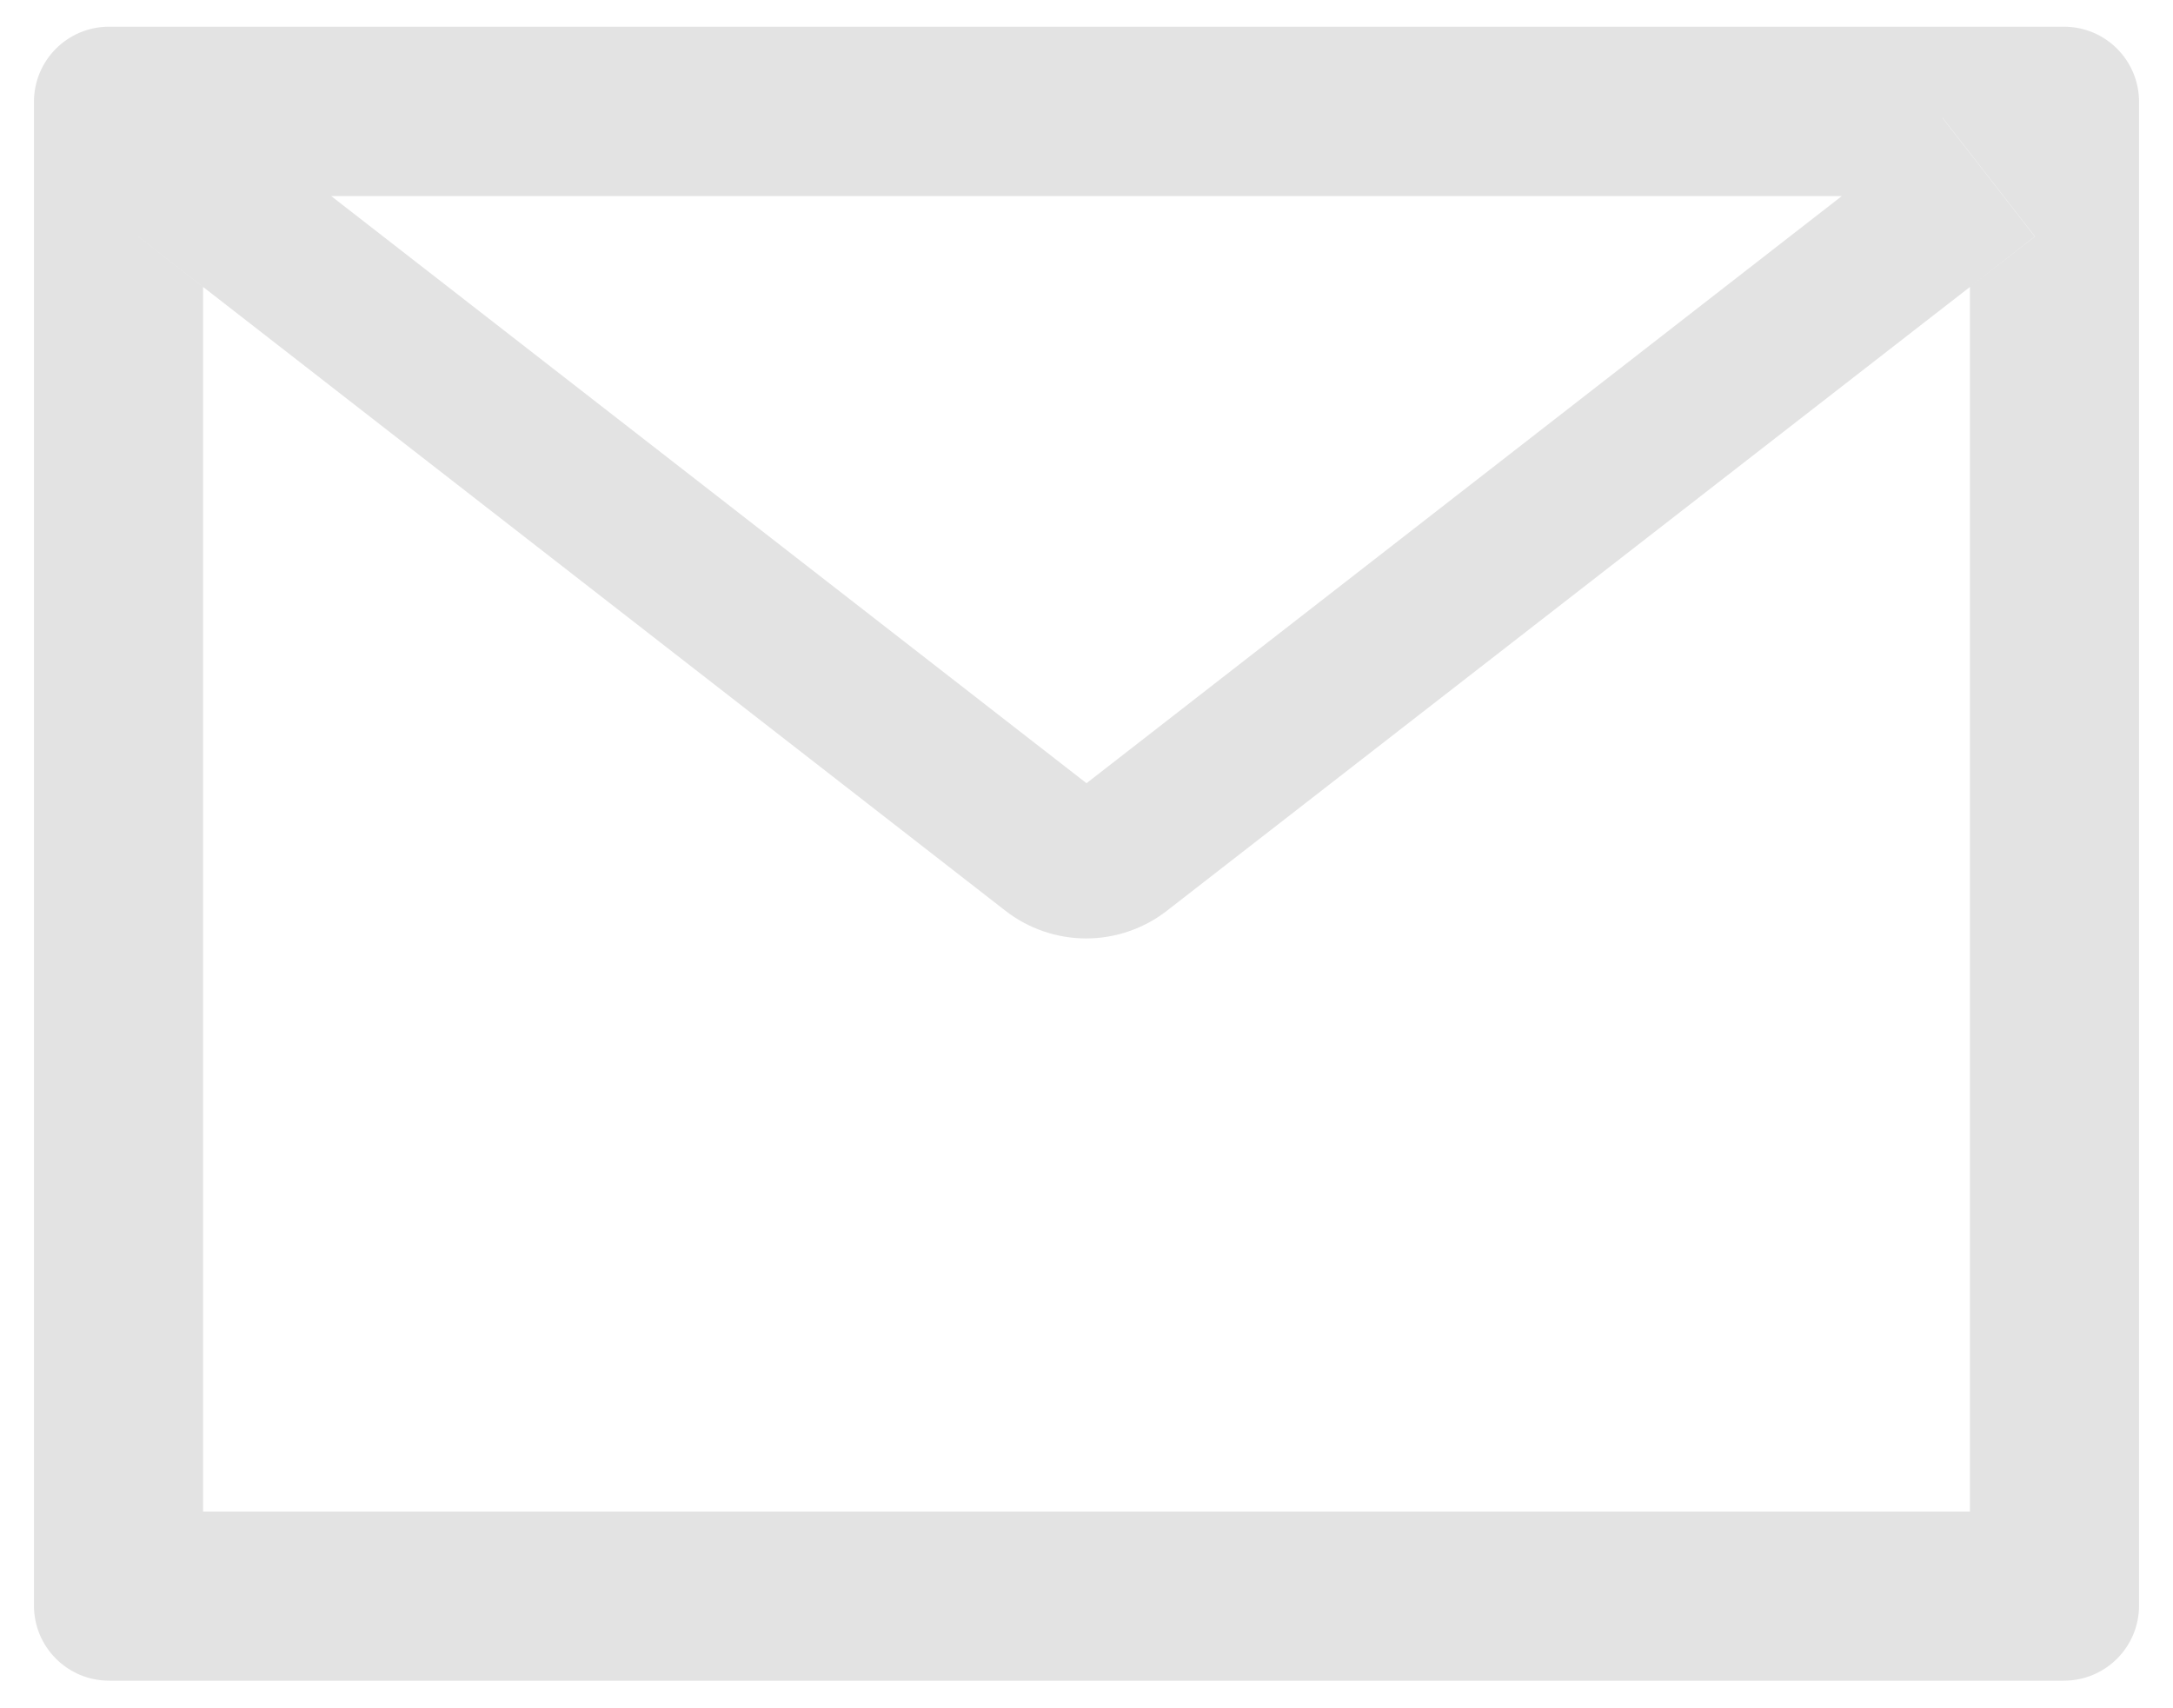
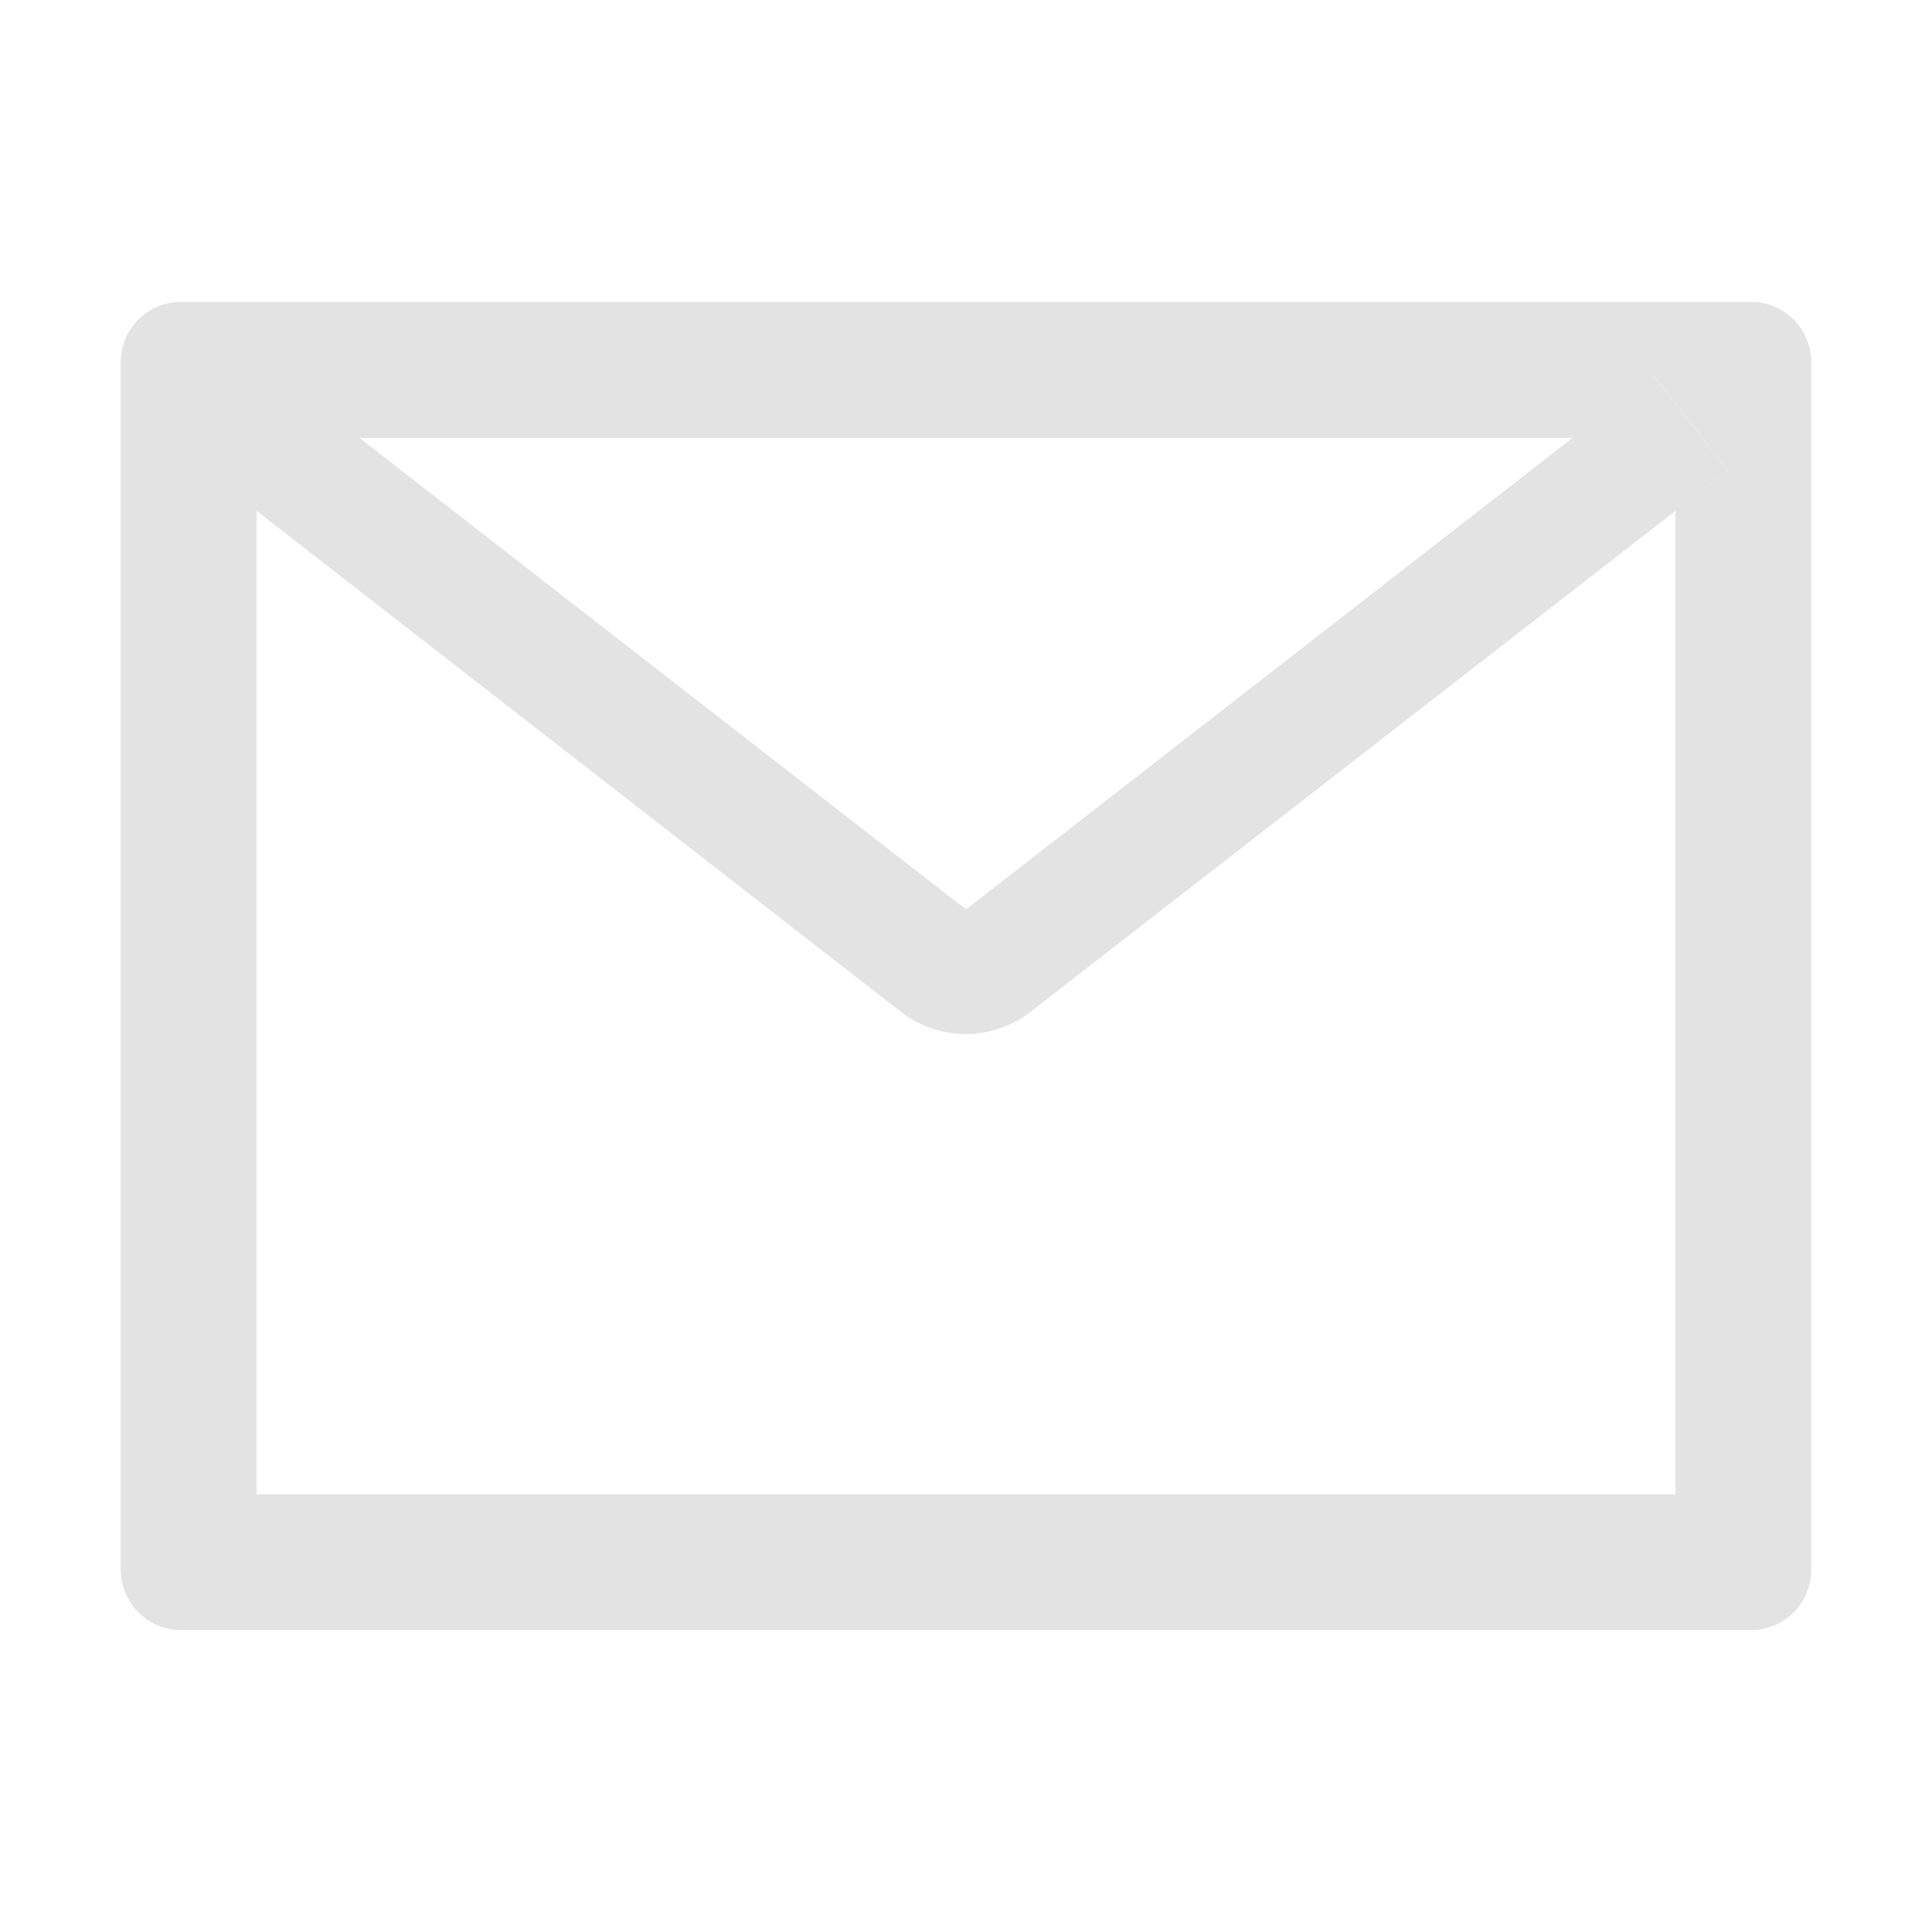
- <svg xmlns="http://www.w3.org/2000/svg" width="56" height="44" viewBox="0 0 56 44" fill="none">
-   <path d="M53.188 0.688H2.812C1.741 0.688 0.875 1.553 0.875 2.625V41.375C0.875 42.447 1.741 43.312 2.812 43.312H53.188C54.259 43.312 55.125 42.447 55.125 41.375V2.625C55.125 1.553 54.259 0.688 53.188 0.688ZM50.766 7.396V38.953H5.234V7.396L3.563 6.094L5.943 3.037L8.534 5.053H47.472L50.063 3.037L52.443 6.094L50.766 7.396V7.396ZM47.472 5.047L28 20.184L8.528 5.047L5.937 3.031L3.557 6.088L5.228 7.39L25.911 23.471C26.506 23.933 27.238 24.184 27.991 24.184C28.744 24.184 29.476 23.933 30.071 23.471L50.766 7.396L52.437 6.094L50.057 3.037L47.472 5.047Z" fill="#E3E3E3" />
+ <svg xmlns="http://www.w3.org/2000/svg" width="62" height="62" viewBox="0 0 62 62" fill="none">
+   <path d="M56.188 9.688H5.812C4.741 9.688 3.875 10.553 3.875 11.625V50.375C3.875 51.447 4.741 52.312 5.812 52.312H56.188C57.259 52.312 58.125 51.447 58.125 50.375V11.625C58.125 10.553 57.259 9.688 56.188 9.688ZM53.766 16.396V47.953H8.234V16.396L6.563 15.094L8.943 12.037L11.534 14.053H50.472L53.063 12.037L55.443 15.094L53.766 16.396V16.396ZM50.472 14.047L31 29.184L11.528 14.047L8.937 12.031L6.557 15.088L8.228 16.39L28.911 32.471C29.506 32.933 30.238 33.184 30.991 33.184C31.744 33.184 32.476 32.933 33.071 32.471L53.766 16.396L55.437 15.094L53.057 12.037L50.472 14.047Z" fill="#E3E3E3" />
</svg>
